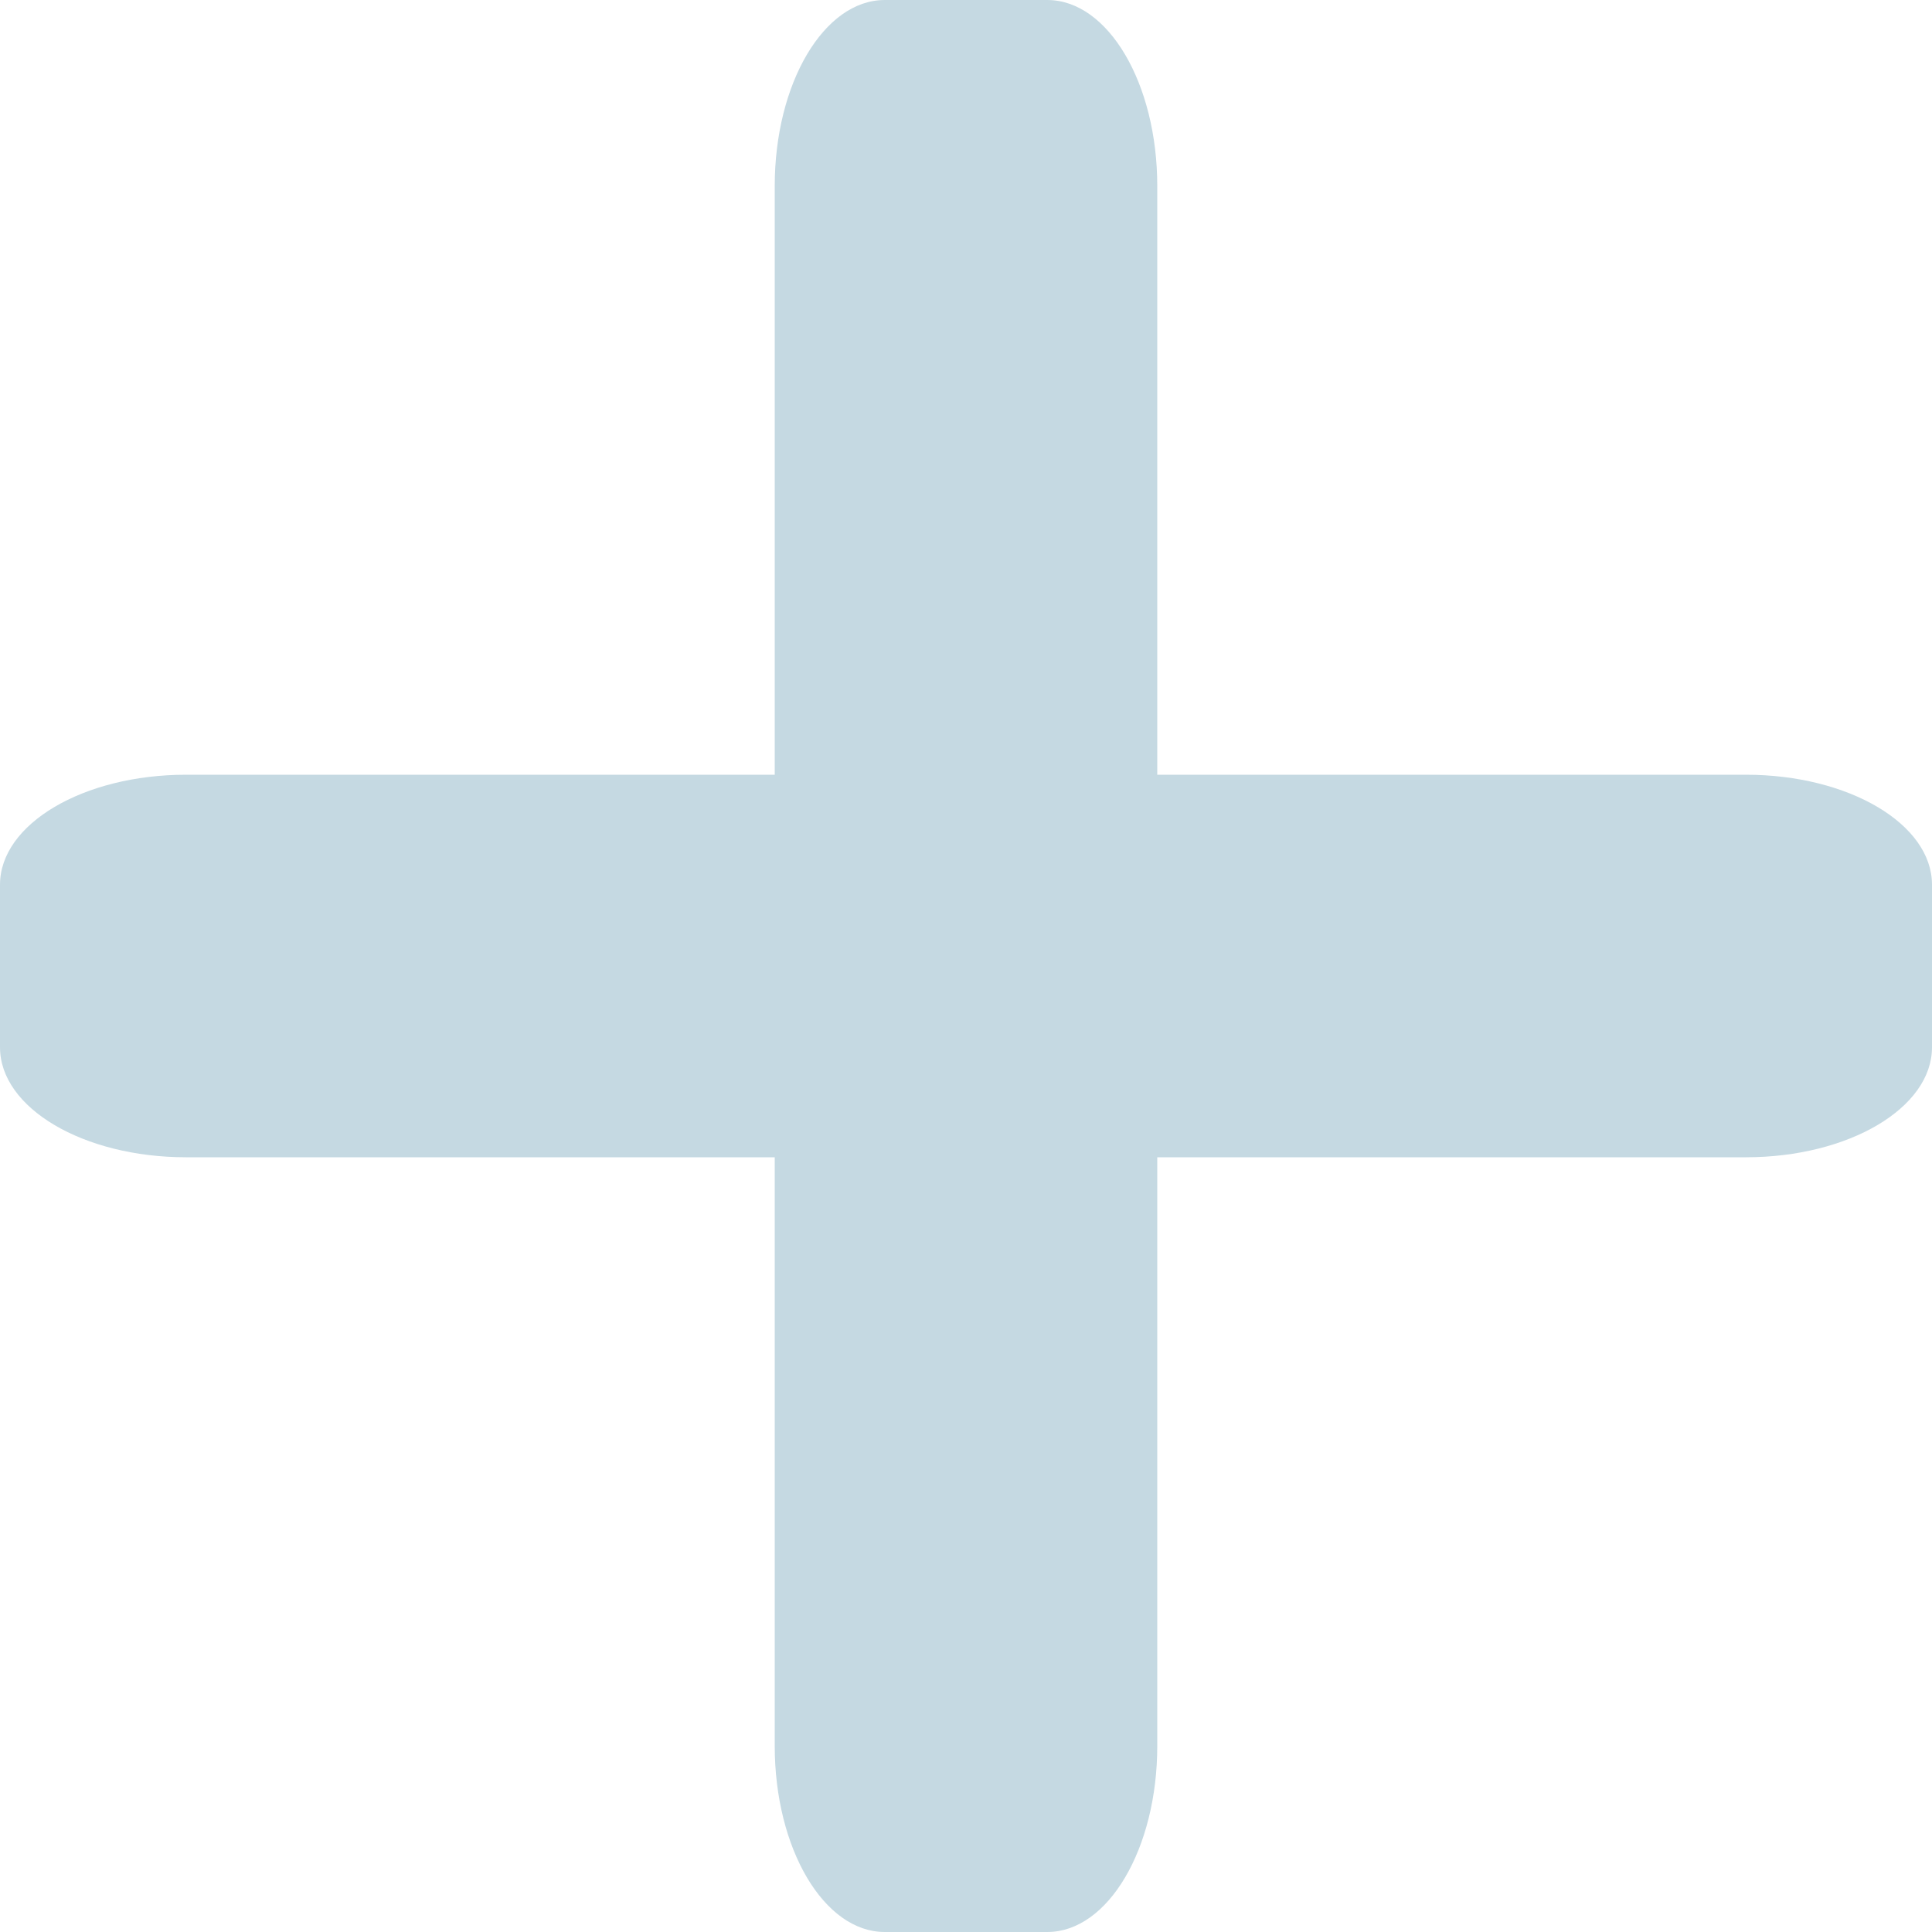
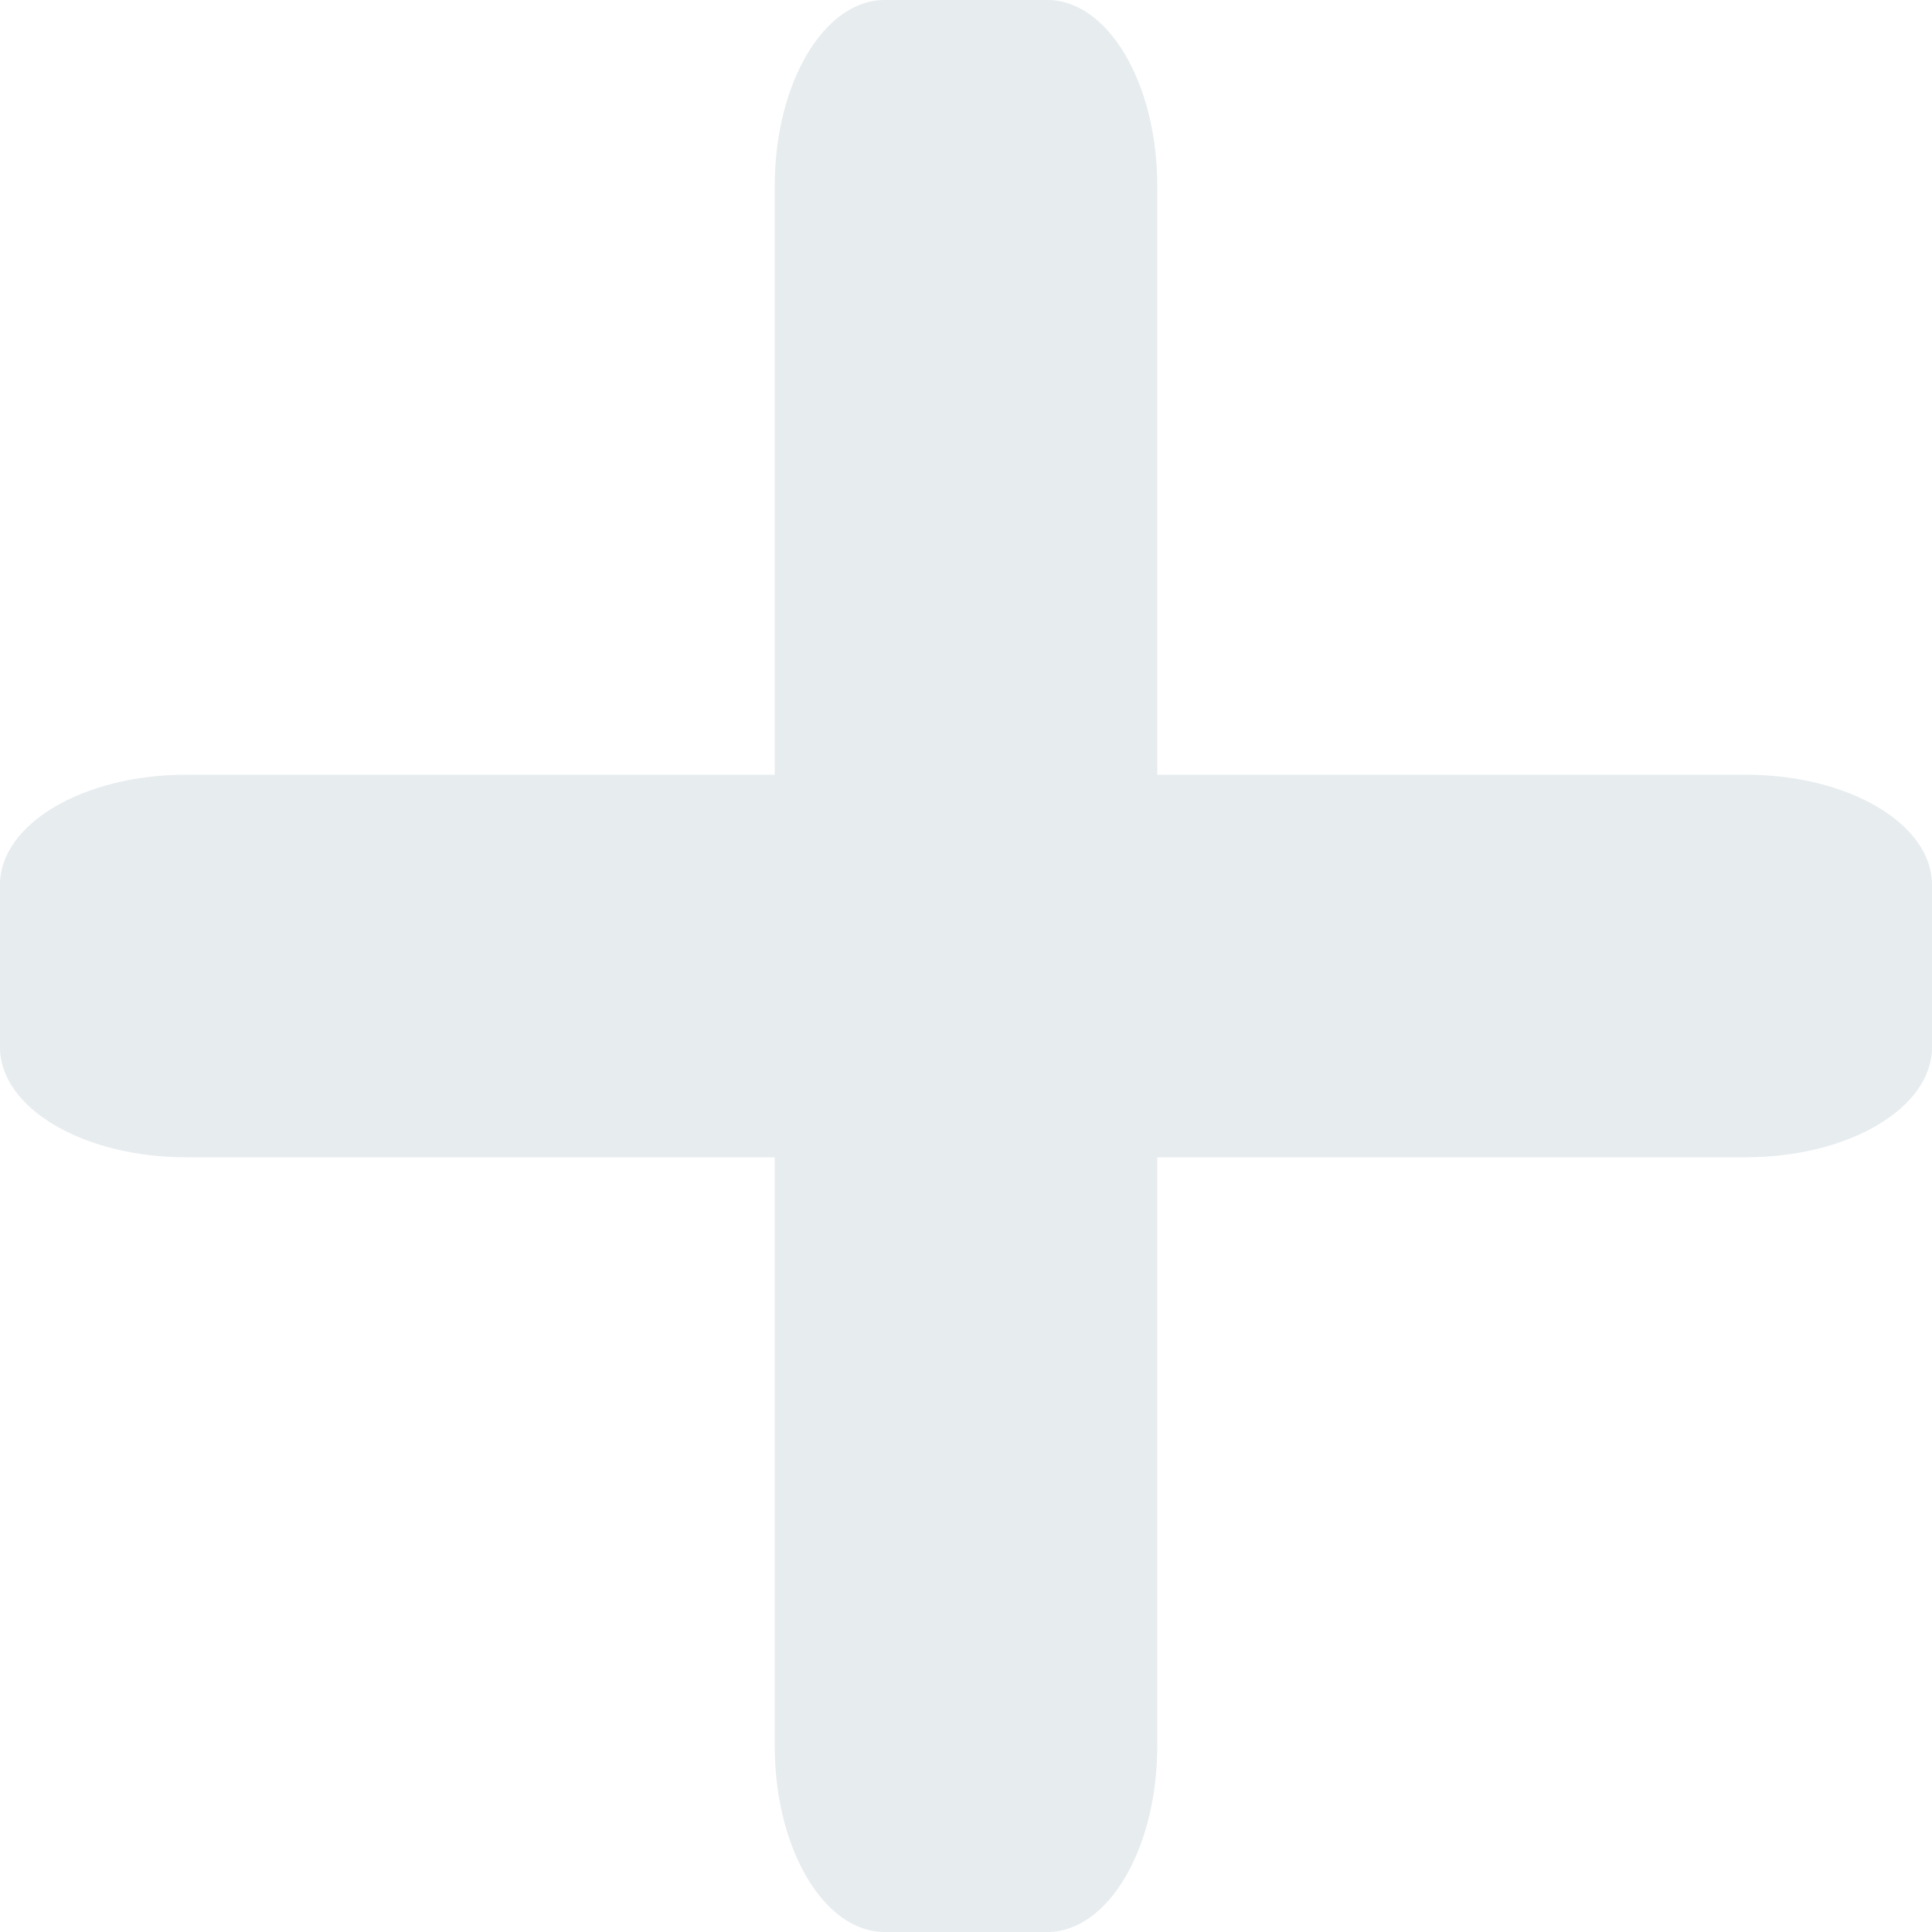
<svg xmlns="http://www.w3.org/2000/svg" version="1.0" id="Calque_1" x="0px" y="0px" viewBox="0 0 4000 4000" style="enable-background:new 0 0 4000 4000;" xml:space="preserve">
  <g id="Reduire">
-     <path style="fill:#c5d9e2;" d="M0.01,2168.32v-336.64C0.01,1705.93,172.5,1604,385.27,1604h3229.47   c212.78,0,385.26,101.94,385.26,227.68v336.64c0,125.75-172.49,227.68-385.26,227.68H385.27C172.5,2396,0.01,2294.06,0.01,2168.32z   " />
+     <path style="fill:#e7ecef;" d="M0.01,2168.32v-336.64C0.01,1705.93,172.5,1604,385.27,1604h3229.47   c212.78,0,385.26,101.94,385.26,227.68v336.64c0,125.75-172.49,227.68-385.26,227.68H385.27C172.5,2396,0.01,2294.06,0.01,2168.32z   " />
  </g>
  <g id="Reduire_00000057115158801889038120000001121864820375683773_">
-     <path style="fill:#c5d9e2;" d="M1831.68,0.01h336.64C2294.07,0.01,2396,172.5,2396,385.27v3229.47   c0,212.78-101.94,385.26-227.68,385.26h-336.64c-125.75,0-227.68-172.49-227.68-385.26V385.27   C1604,172.5,1705.94,0.01,1831.68,0.01z" />
+     <path style="fill:#e7ecef;" d="M1831.68,0.01h336.64C2294.07,0.01,2396,172.5,2396,385.27v3229.47   c0,212.78-101.94,385.26-227.68,385.26h-336.64c-125.75,0-227.68-172.49-227.68-385.26V385.27   C1604,172.5,1705.94,0.01,1831.68,0.01z" />
  </g>
</svg>
